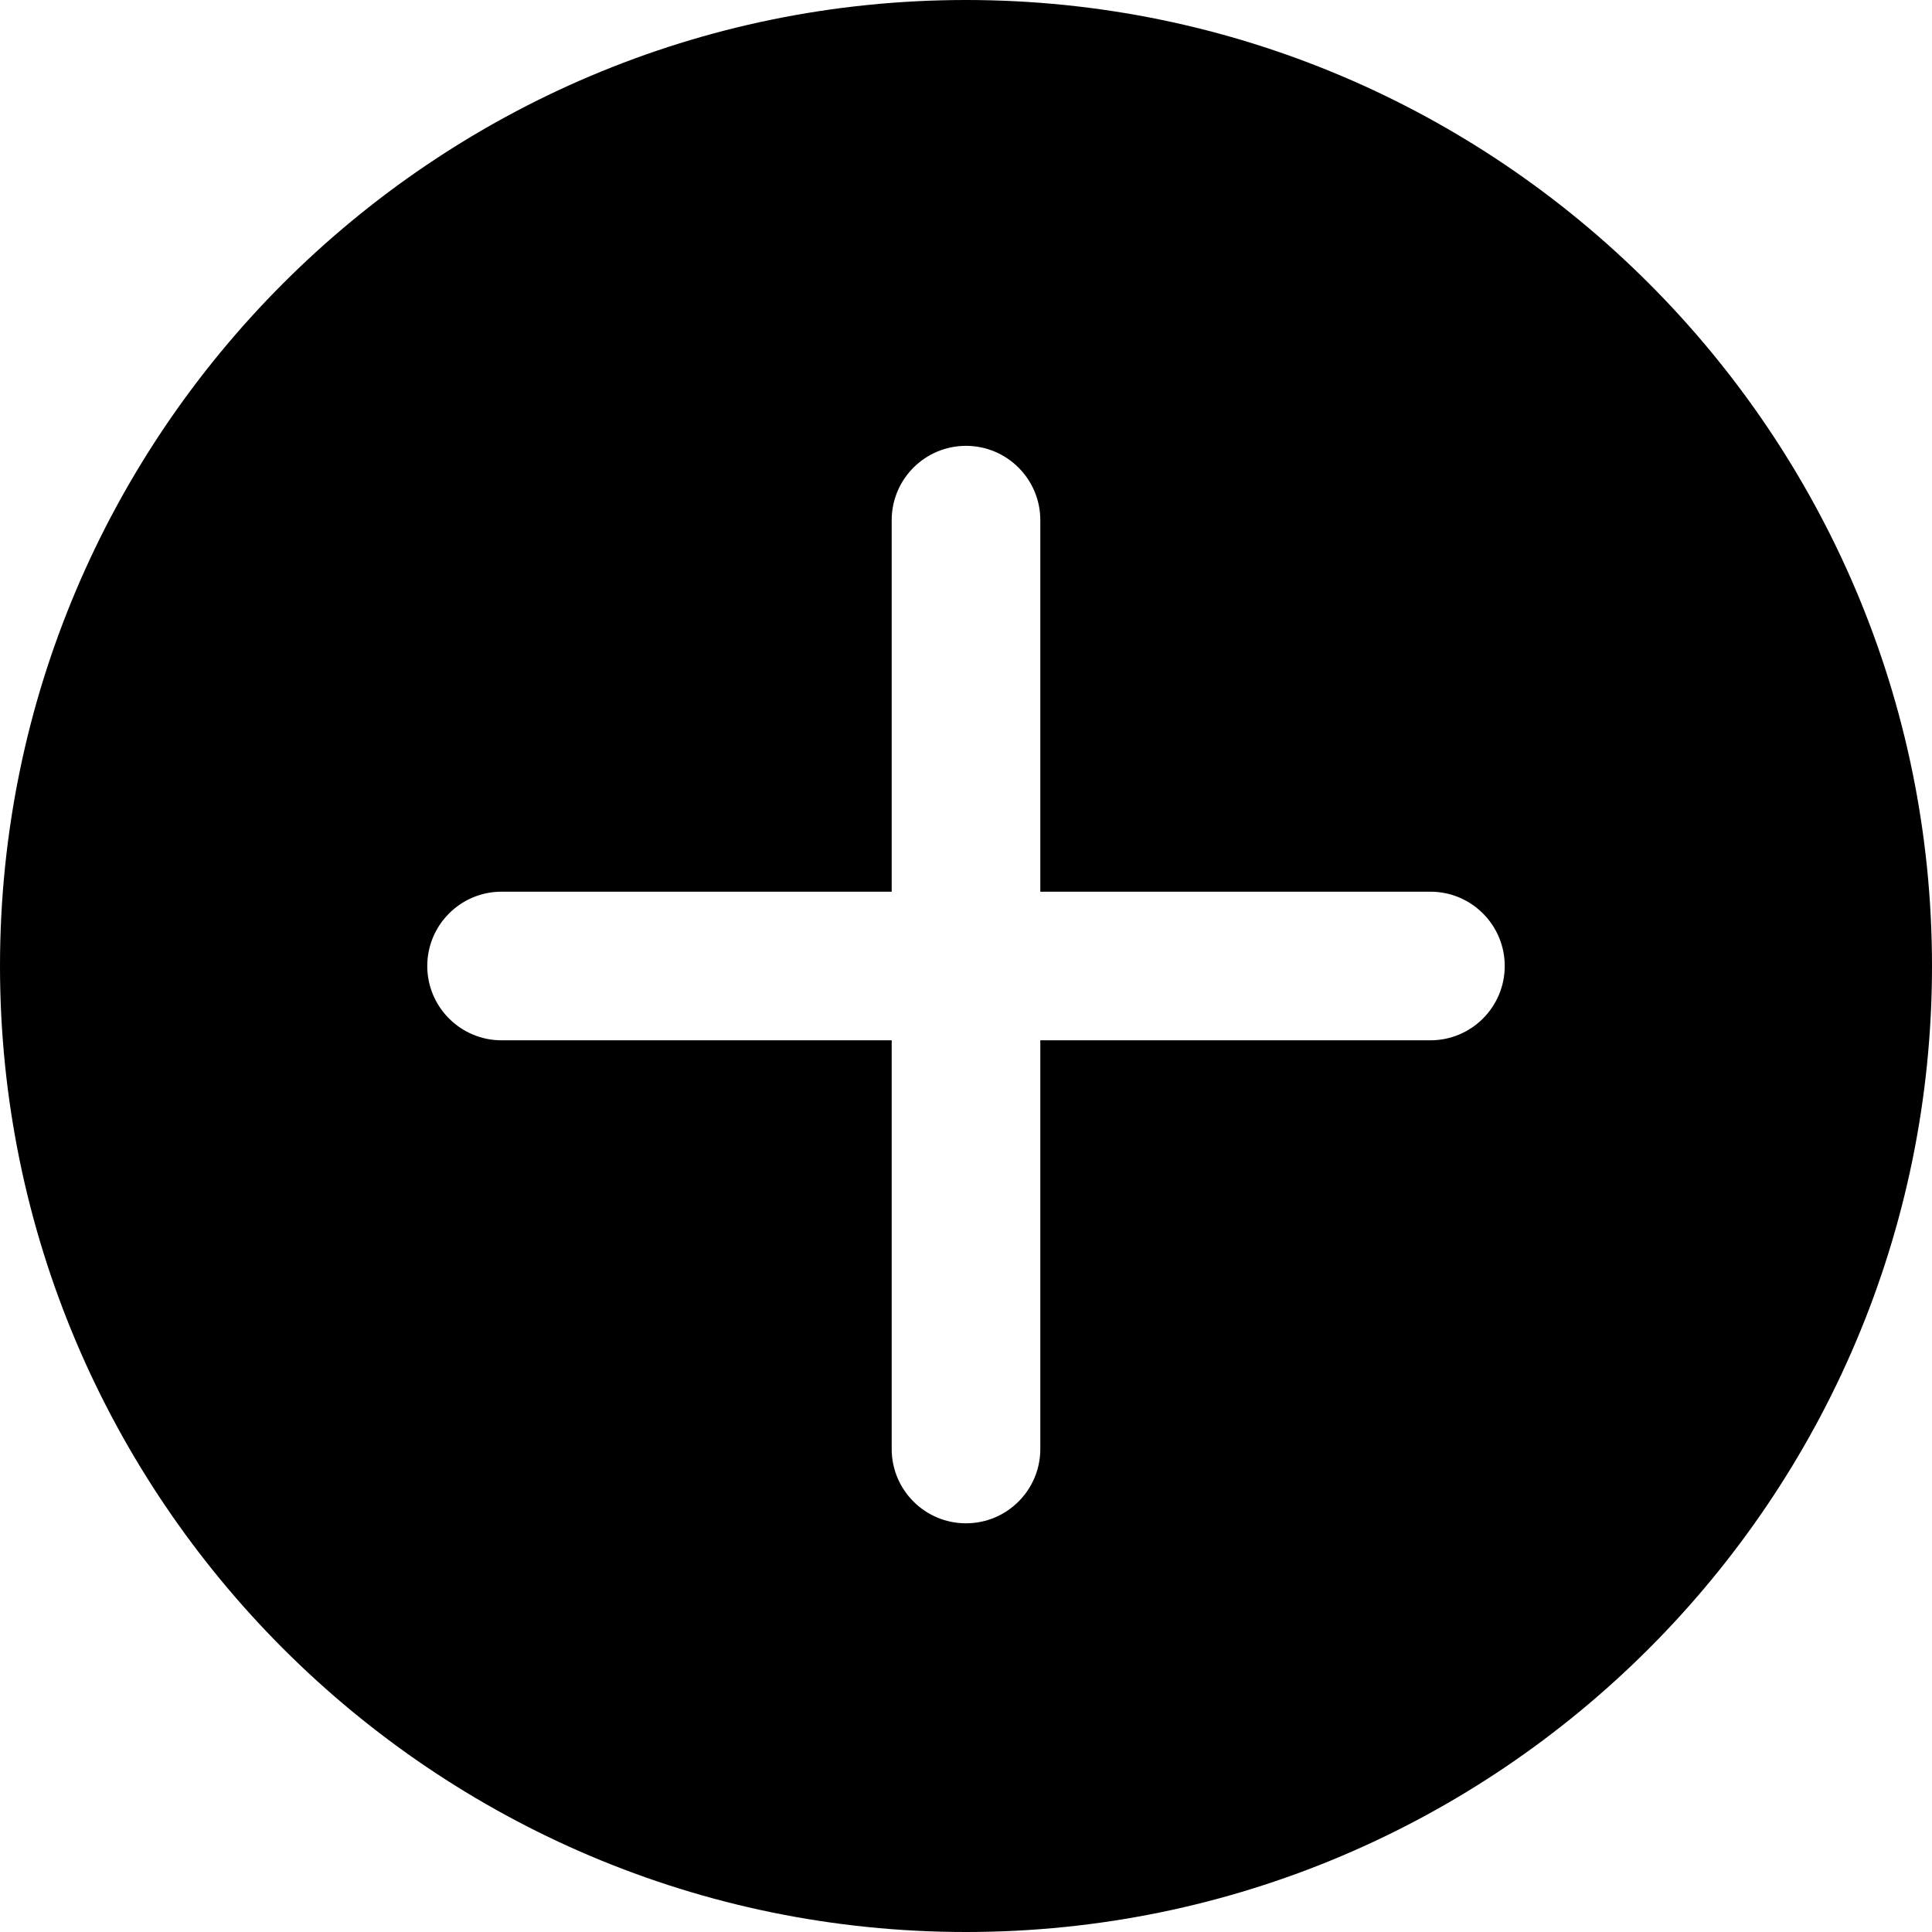
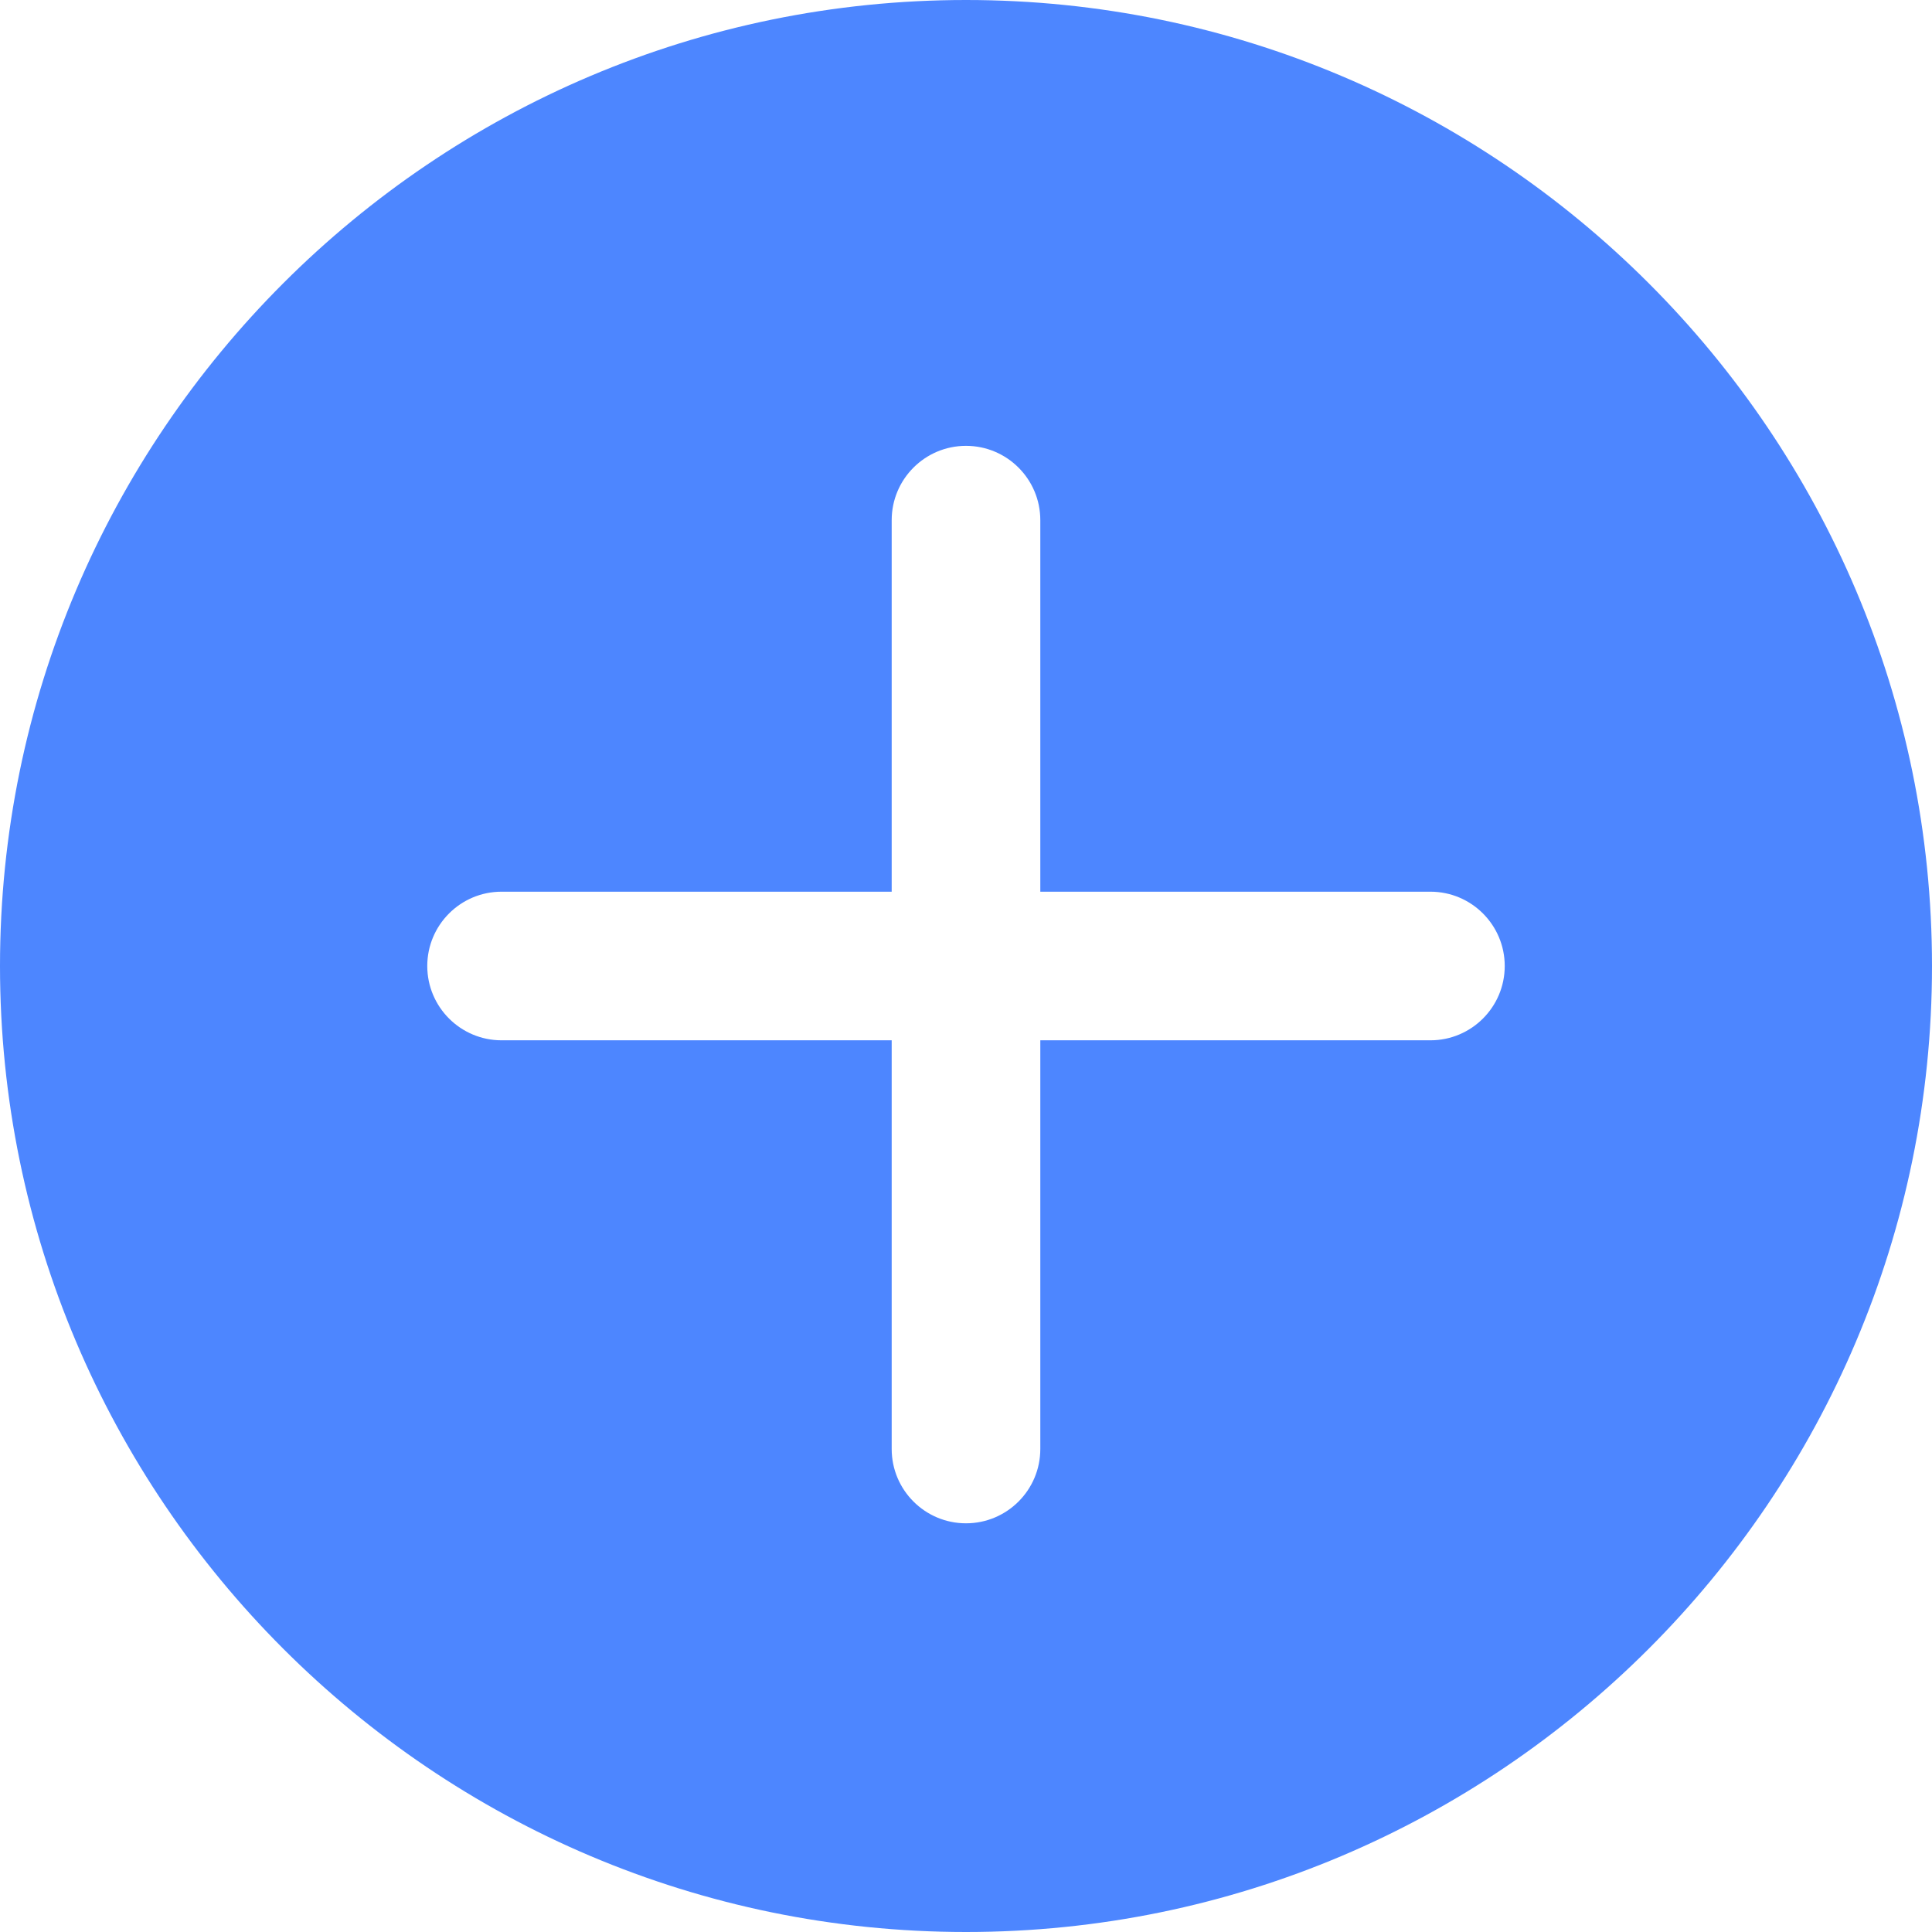
- <svg xmlns="http://www.w3.org/2000/svg" version="1.1" id="Capa_1" x="0px" y="0px" viewBox="0 0 52 52" style="enable-background:new 0 0 52 52;" xml:space="preserve">
-   <path d="M26,0C11.664,0,0,11.663,0,26s11.664,26,26,26s26-11.663,26-26S40.336,0,26,0z M38.5,28H28v11c0,1.104-0.896,2-2,2  s-2-0.896-2-2V28H13.5c-1.104,0-2-0.896-2-2s0.896-2,2-2H24V14c0-1.104,0.896-2,2-2s2,0.896,2,2v10h10.5c1.104,0,2,0.896,2,2  S39.604,28,38.5,28z" />
+ <svg xmlns="http://www.w3.org/2000/svg" version="1.1" id="Capa_1" x="0px" y="0px" viewBox="0 0 52 52" style="enable-background:new 0 0 52 52;" xml:space="preserve" width="512px" height="512px">
+   <path d="M26,0C11.664,0,0,11.663,0,26s11.664,26,26,26s26-11.663,26-26S40.336,0,26,0z M38.5,28H28v11c0,1.104-0.896,2-2,2  s-2-0.896-2-2V28H13.5c-1.104,0-2-0.896-2-2s0.896-2,2-2H24V14c0-1.104,0.896-2,2-2s2,0.896,2,2v10h10.5c1.104,0,2,0.896,2,2  S39.604,28,38.5,28z" fill="#4d86ff" />
  <g>
</g>
  <g>
</g>
  <g>
</g>
  <g>
</g>
  <g>
</g>
  <g>
</g>
  <g>
</g>
  <g>
</g>
  <g>
</g>
  <g>
</g>
  <g>
</g>
  <g>
</g>
  <g>
</g>
  <g>
</g>
  <g>
</g>
</svg>
